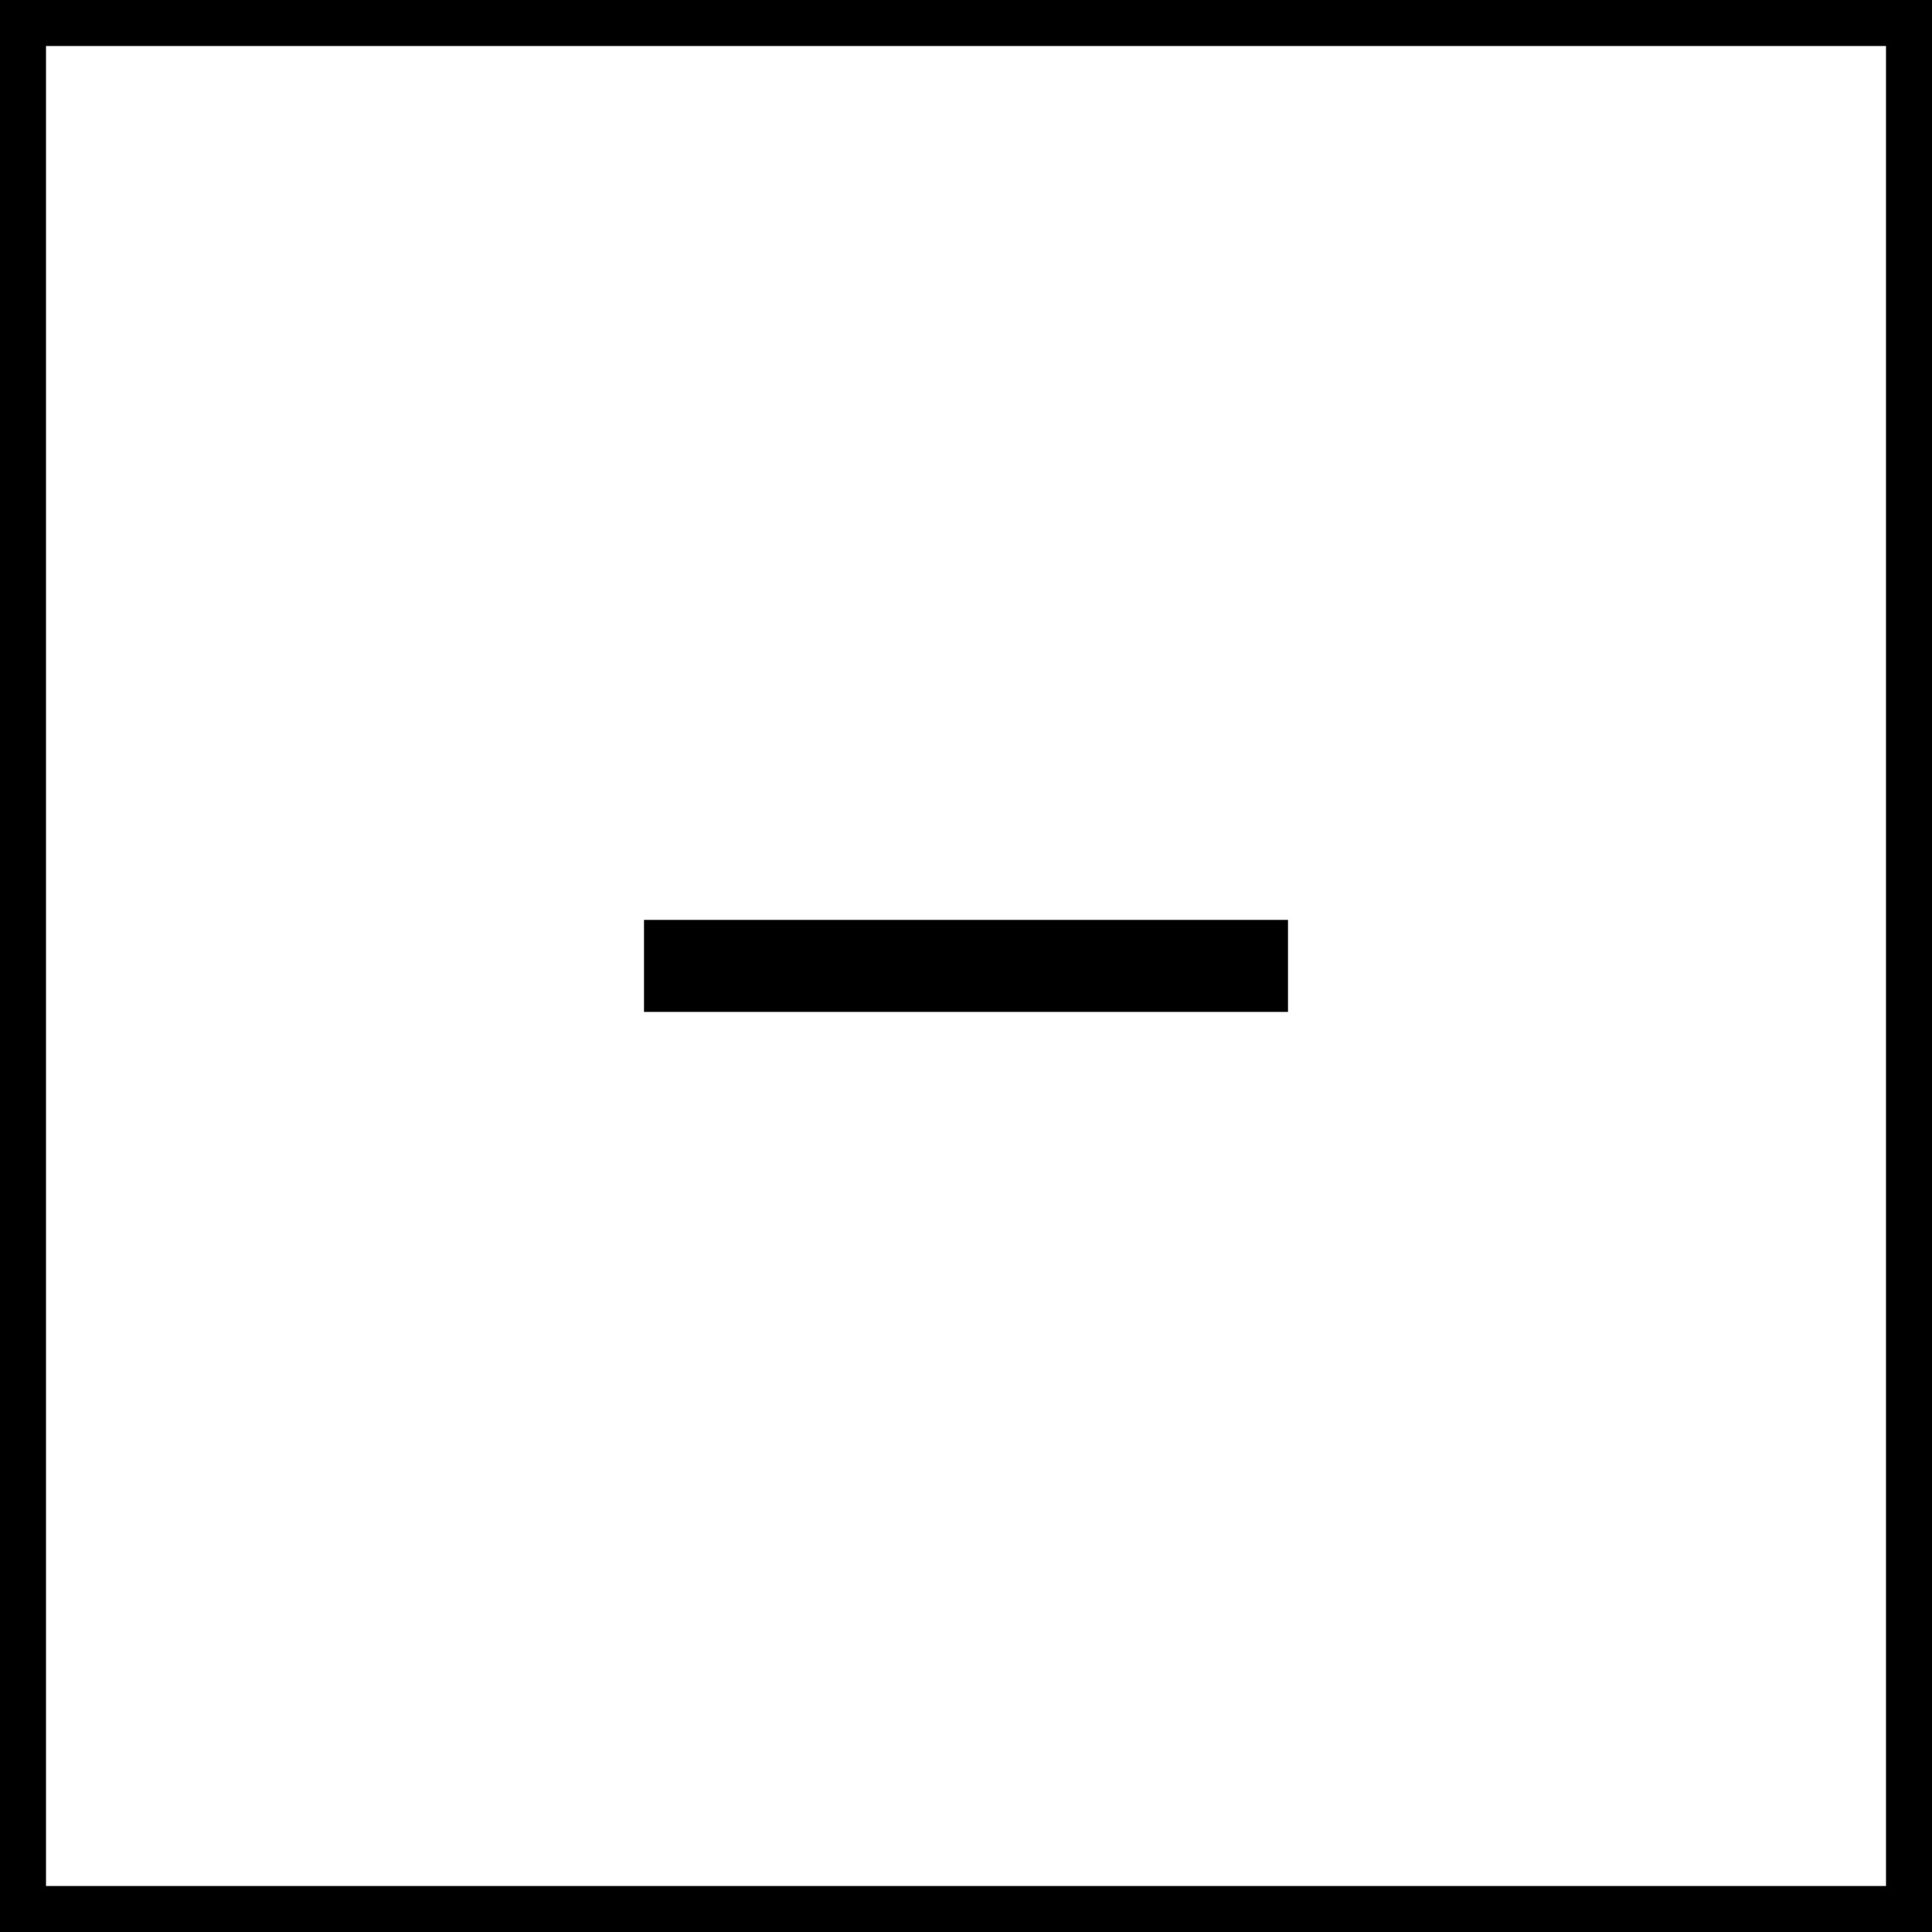
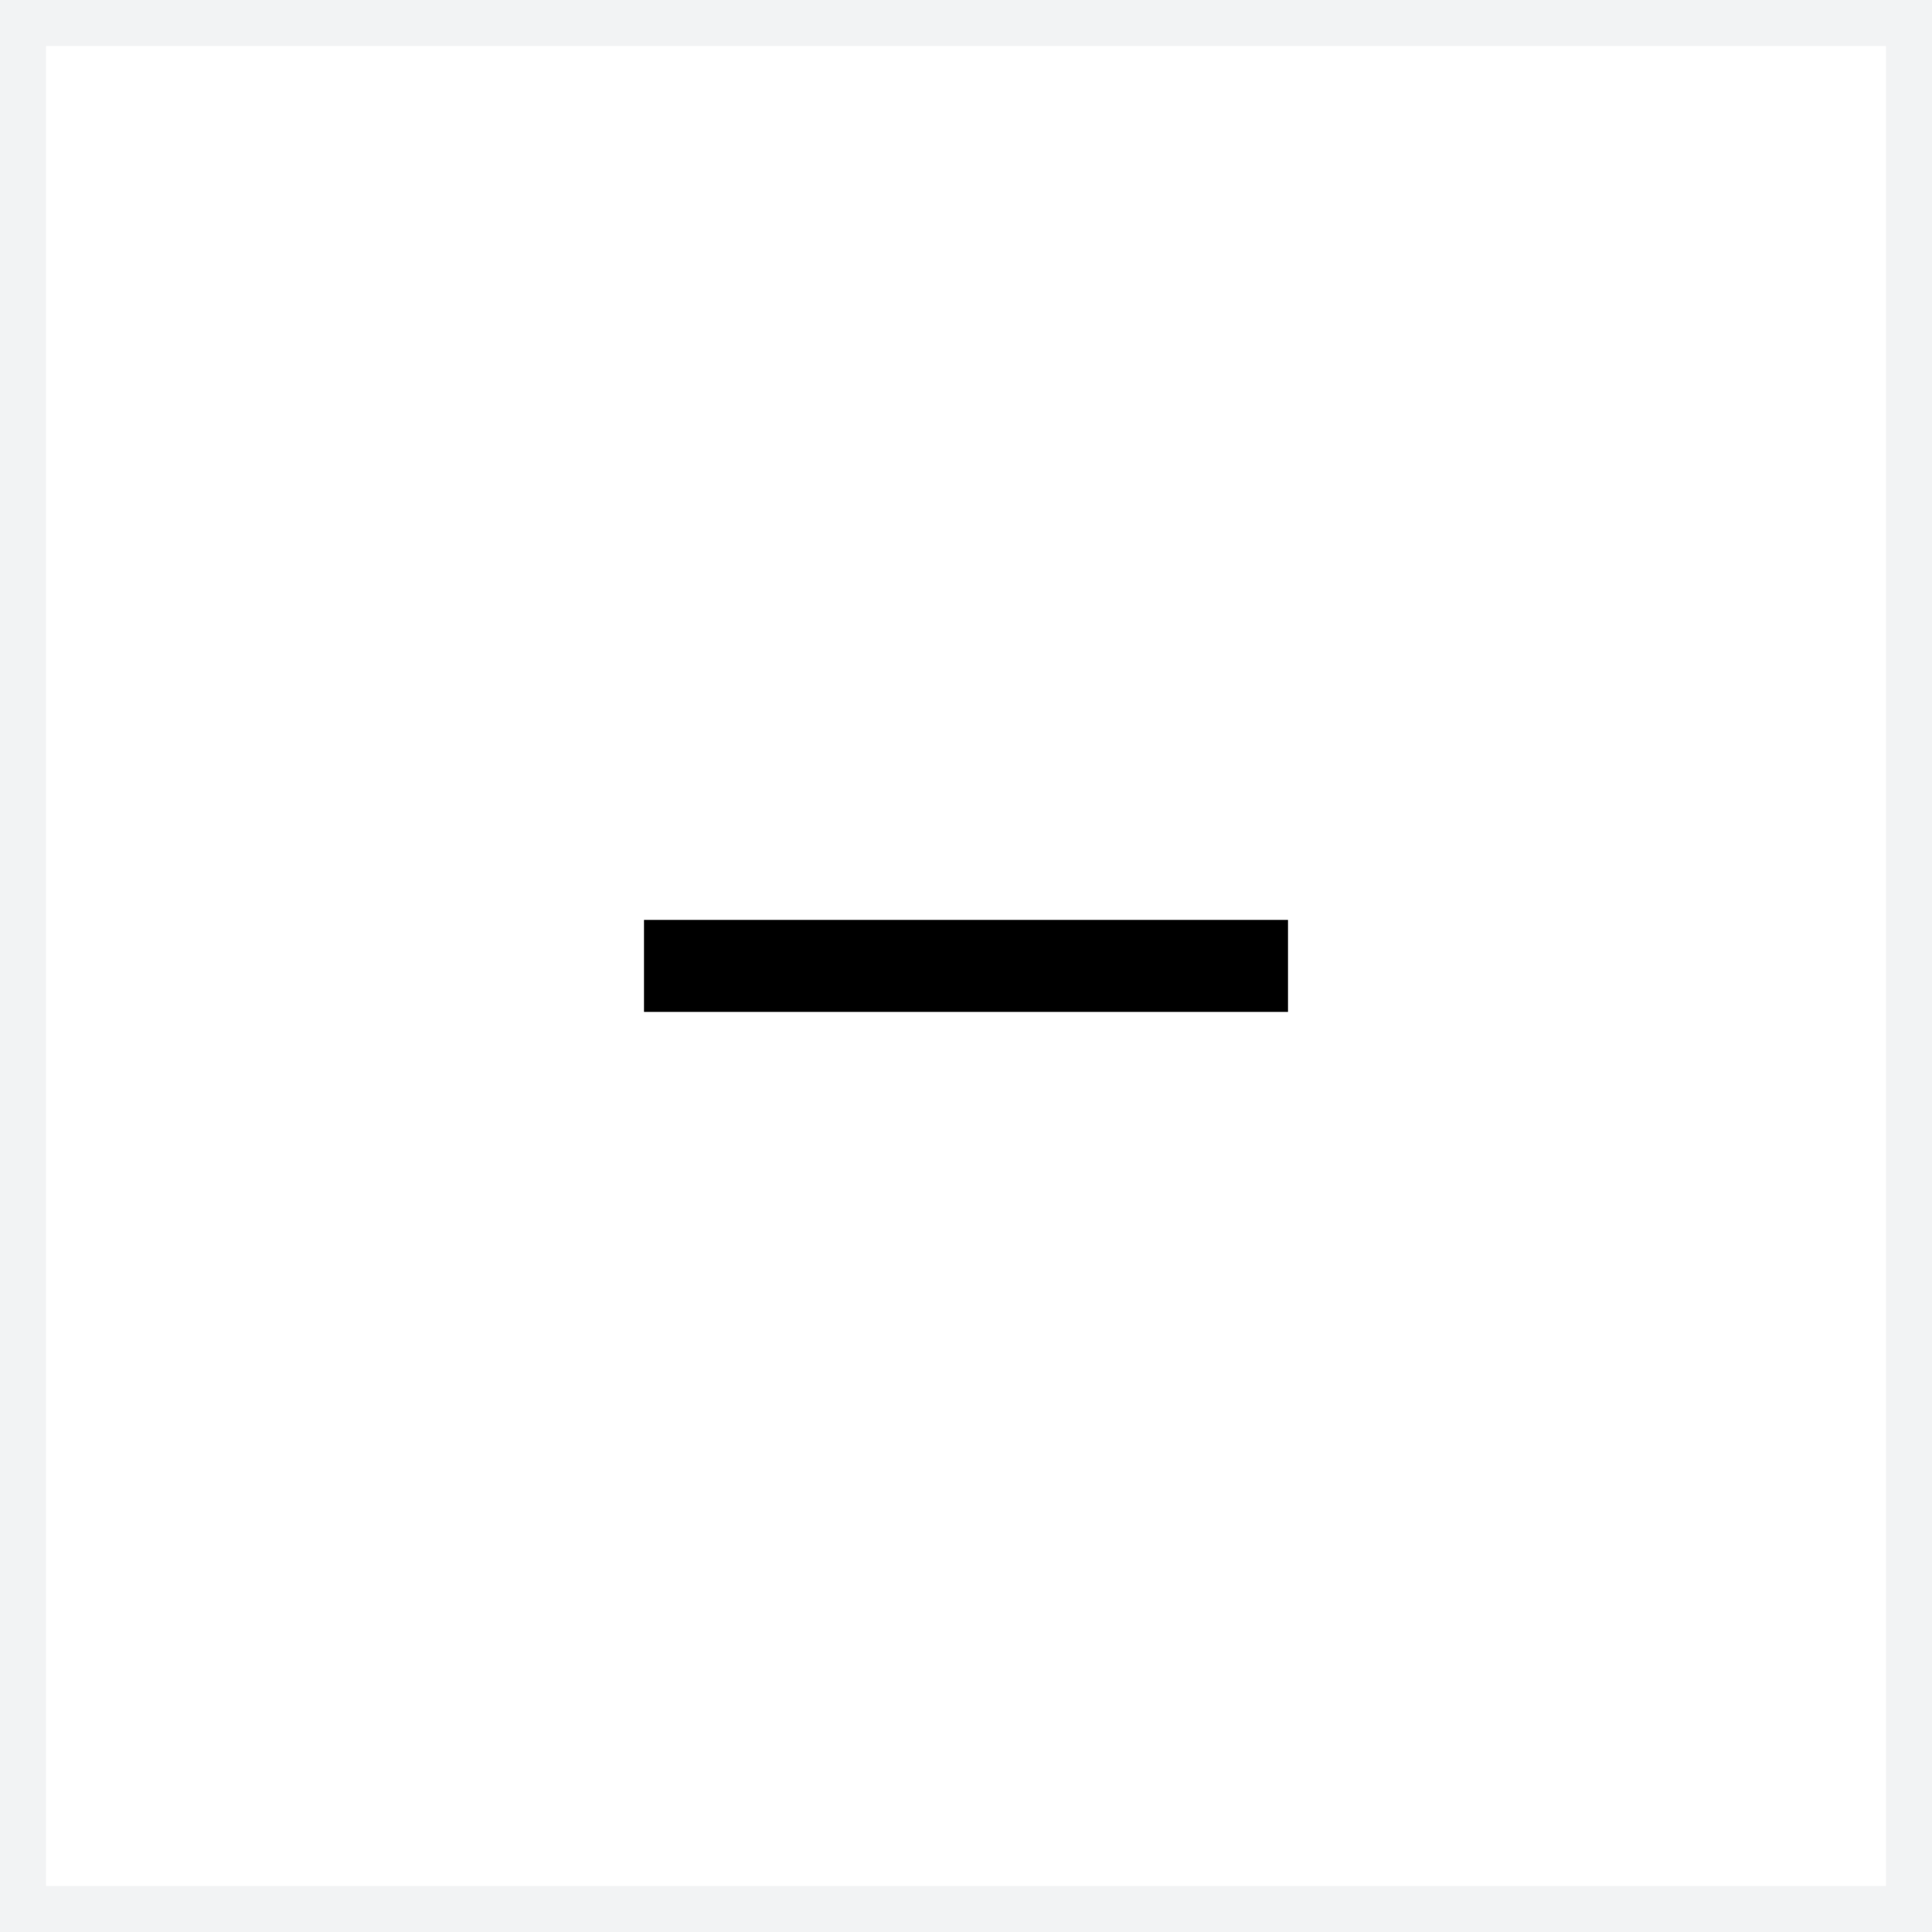
<svg xmlns="http://www.w3.org/2000/svg" viewBox="0 0 42 42" fill="none">
-   <rect x="0.5" y="0.5" width="41" height="41" fill="currentFill" stroke="currentColor" />
+   <rect x="0.5" y="0.5" width="41" height="41" fill="currentFill" stroke="#e0e1e366" />
  <path d="M28 21.998H14V19.998H28V21.998Z" fill="currentColor" />
</svg>
